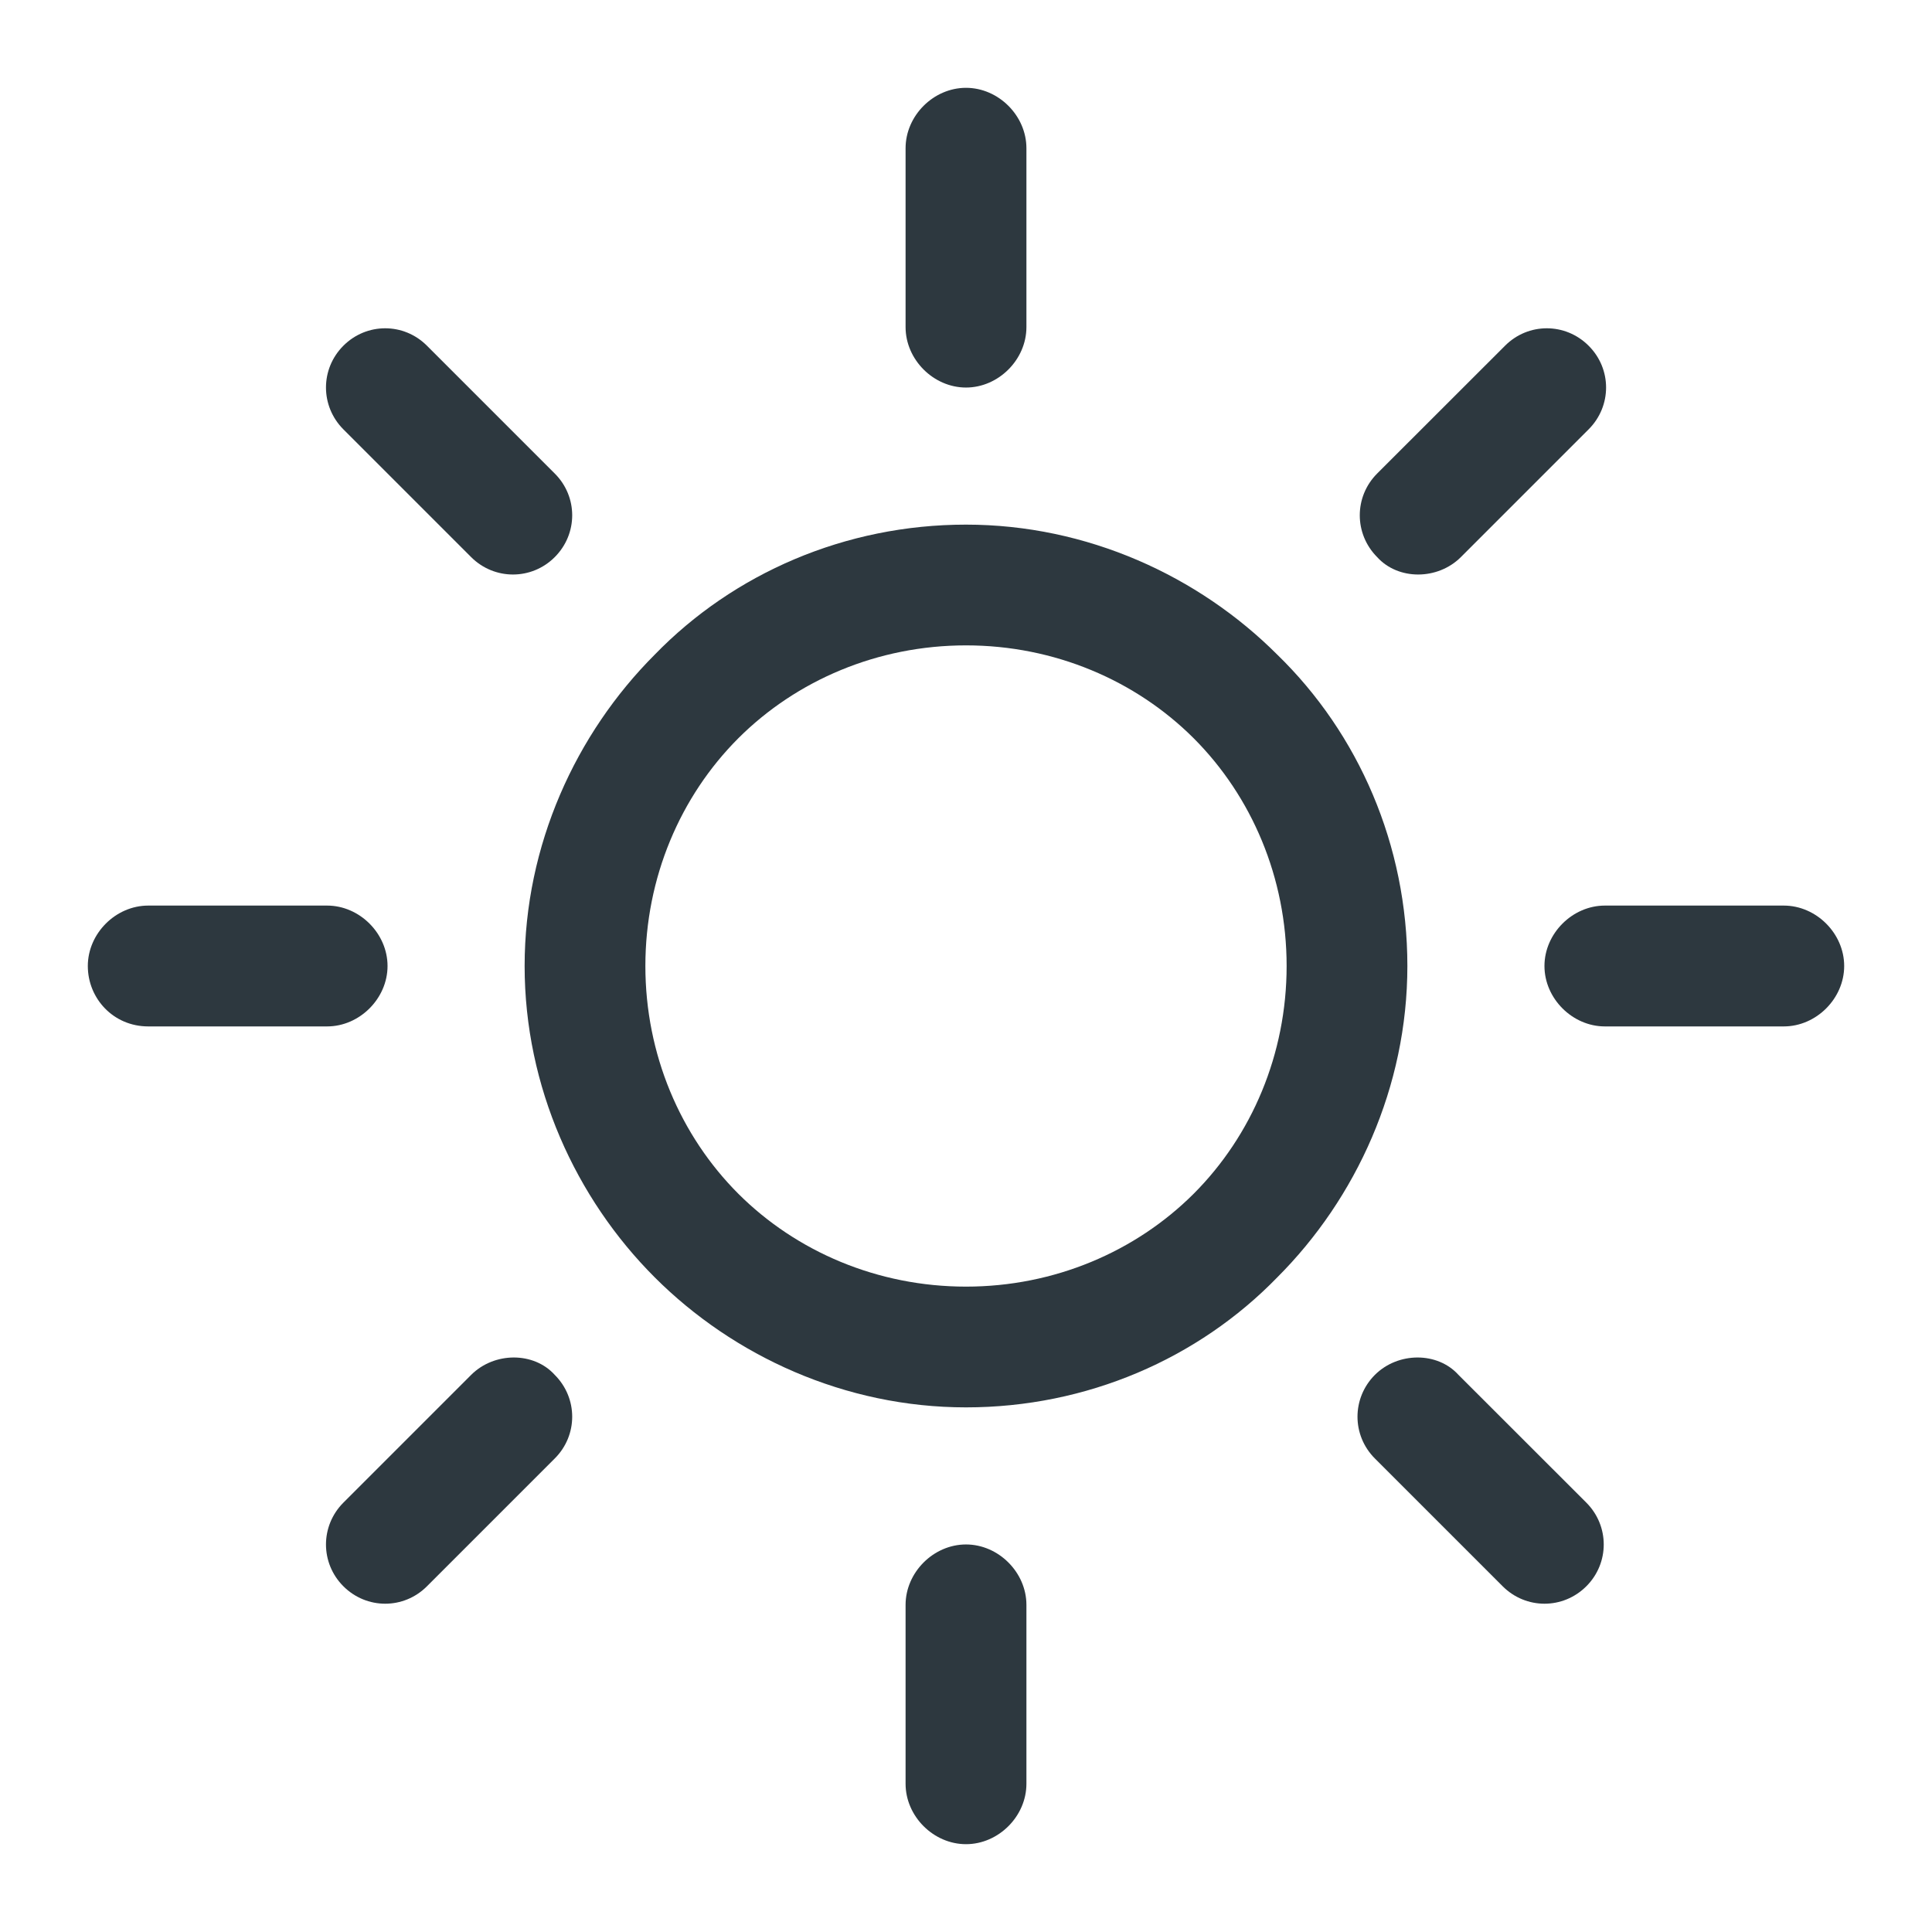
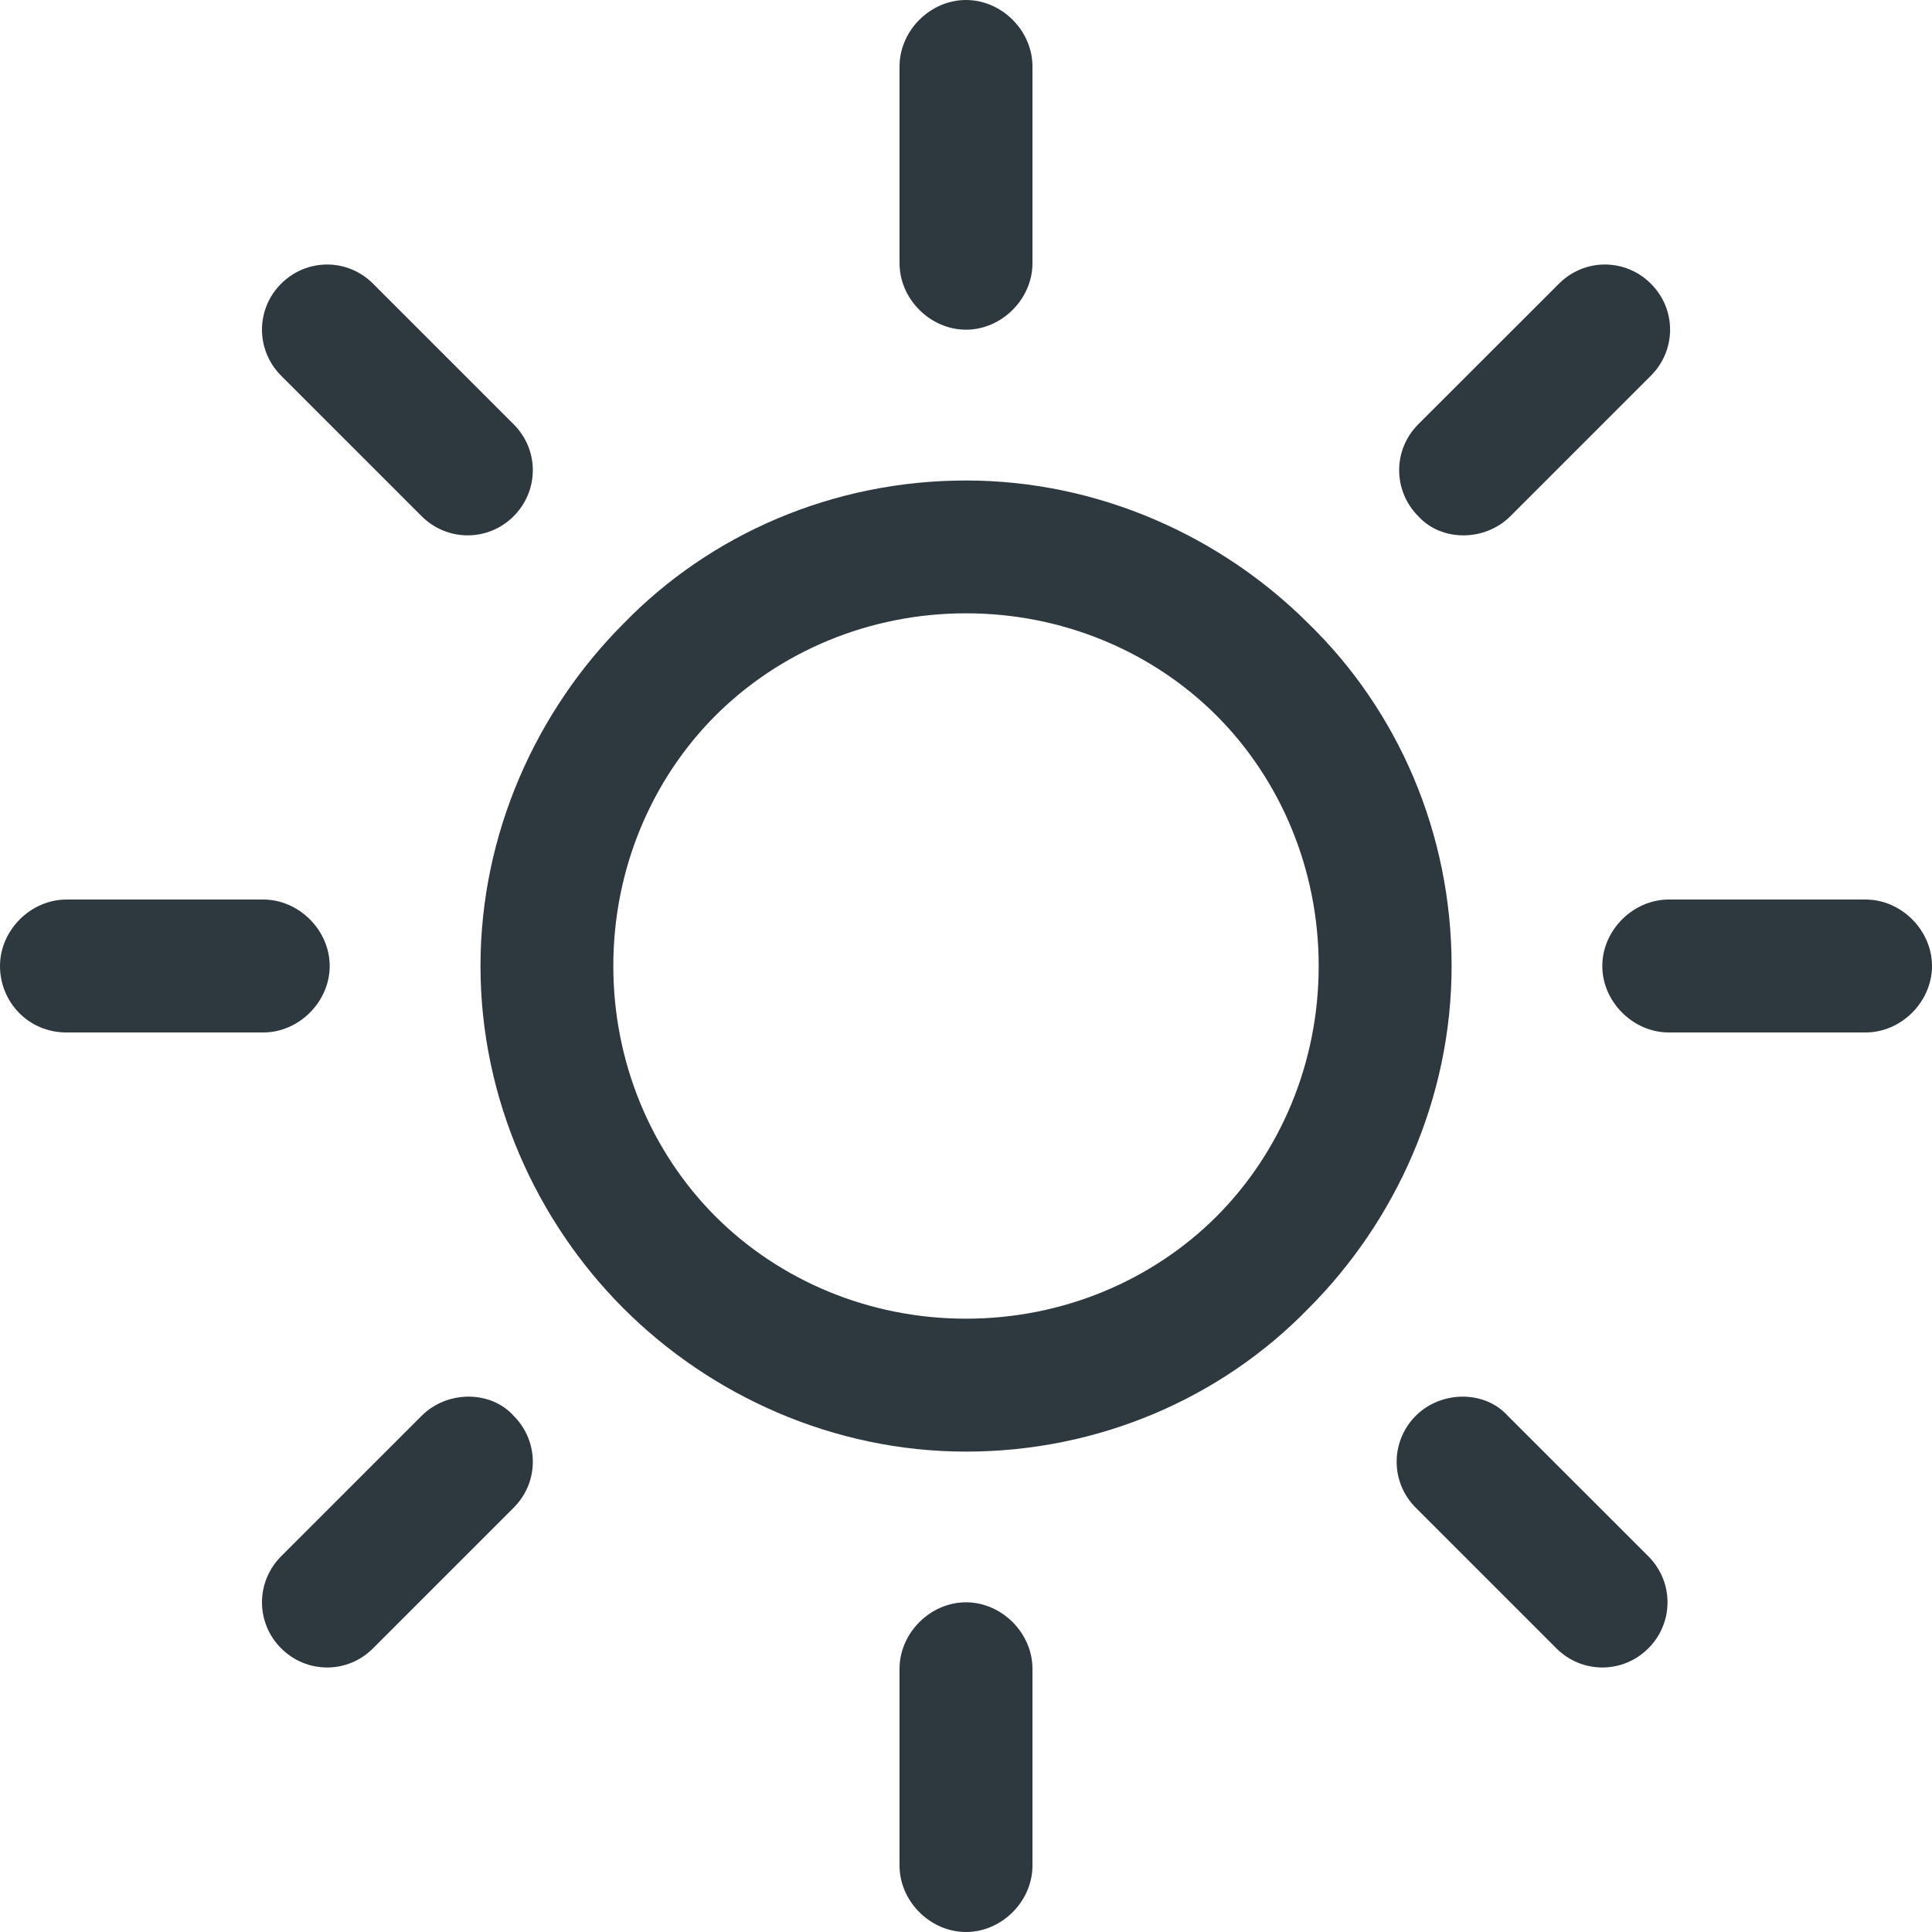
- <svg xmlns="http://www.w3.org/2000/svg" width="22" height="22" viewBox="0 0 22 22" fill="none">
-   <path d="M14.545 7.455C13.646 6.556 12.376 5.974 11 5.974C9.624 5.974 8.354 6.529 7.455 7.455C6.556 8.355 5.974 9.624 5.974 11C5.974 12.376 6.556 13.646 7.455 14.545C8.354 15.444 9.624 16.026 11 16.026C12.376 16.026 13.646 15.471 14.545 14.545C15.444 13.646 16.026 12.376 16.026 11C16.026 9.624 15.471 8.355 14.545 7.455ZM13.593 13.593C12.931 14.254 12.005 14.651 11 14.651C9.995 14.651 9.069 14.254 8.407 13.593C7.746 12.931 7.349 12.005 7.349 11C7.349 9.995 7.746 9.069 8.407 8.407C9.069 7.746 9.995 7.349 11 7.349C12.005 7.349 12.931 7.746 13.593 8.407C14.254 9.069 14.651 9.995 14.651 11C14.651 12.005 14.254 12.931 13.593 13.593Z" fill="#2D383F" />
-   <path d="M20.312 10.312H18.275C17.905 10.312 17.587 10.63 17.587 11C17.587 11.37 17.905 11.688 18.275 11.688H20.312C20.683 11.688 21 11.37 21 11C21 10.63 20.683 10.312 20.312 10.312Z" fill="#2D383F" />
-   <path d="M11 17.587C10.63 17.587 10.312 17.905 10.312 18.275V20.312C10.312 20.683 10.63 21 11 21C11.37 21 11.688 20.683 11.688 20.312V18.275C11.688 17.905 11.37 17.587 11 17.587Z" fill="#2D383F" />
-   <path d="M18.064 17.111L16.608 15.656C16.37 15.392 15.921 15.392 15.656 15.656C15.392 15.921 15.392 16.344 15.656 16.608L17.111 18.063C17.376 18.328 17.799 18.328 18.064 18.063C18.328 17.799 18.328 17.376 18.064 17.111Z" fill="#2D383F" />
-   <path d="M11 1C10.63 1 10.312 1.317 10.312 1.688V3.725C10.312 4.095 10.63 4.413 11 4.413C11.37 4.413 11.688 4.095 11.688 3.725V1.688C11.688 1.317 11.37 1 11 1Z" fill="#2D383F" />
-   <path d="M18.09 3.937C17.825 3.672 17.402 3.672 17.138 3.937L15.682 5.392C15.418 5.656 15.418 6.079 15.682 6.344C15.921 6.608 16.37 6.608 16.635 6.344L18.09 4.889C18.355 4.624 18.355 4.201 18.09 3.937Z" fill="#2D383F" />
-   <path d="M3.725 10.312H1.688C1.317 10.312 1 10.63 1 11C1 11.37 1.291 11.688 1.688 11.688H3.725C4.095 11.688 4.413 11.37 4.413 11C4.413 10.63 4.095 10.312 3.725 10.312Z" fill="#2D383F" />
-   <path d="M6.317 15.656C6.079 15.392 5.63 15.392 5.365 15.656L3.91 17.111C3.646 17.376 3.646 17.799 3.91 18.063C4.175 18.328 4.598 18.328 4.862 18.063L6.317 16.608C6.582 16.344 6.582 15.921 6.317 15.656Z" fill="#2D383F" />
-   <path d="M6.317 5.392L4.862 3.937C4.598 3.672 4.175 3.672 3.91 3.937C3.646 4.201 3.646 4.624 3.91 4.889L5.365 6.344C5.63 6.608 6.053 6.608 6.317 6.344C6.582 6.079 6.582 5.656 6.317 5.392Z" fill="#2D383F" />
+ <svg xmlns="http://www.w3.org/2000/svg" width="20" height="20" viewBox="0 0 20 20" fill="none">
+   <path d="M13.545 6.455C12.646 5.556 11.376 4.974 10 4.974C8.624 4.974 7.354 5.529 6.455 6.455C5.556 7.355 4.974 8.624 4.974 10C4.974 11.376 5.556 12.646 6.455 13.545C7.354 14.444 8.624 15.027 10 15.027C11.376 15.027 12.646 14.471 13.545 13.545C14.444 12.646 15.027 11.376 15.027 10C15.027 8.624 14.471 7.355 13.545 6.455ZM12.593 12.593C11.931 13.254 11.005 13.651 10 13.651C8.995 13.651 8.069 13.254 7.407 12.593C6.746 11.931 6.349 11.005 6.349 10C6.349 8.995 6.746 8.069 7.407 7.407C8.069 6.746 8.995 6.349 10 6.349C11.005 6.349 11.931 6.746 12.593 7.407C13.254 8.069 13.651 8.995 13.651 10C13.651 11.005 13.254 11.931 12.593 12.593Z" fill="#2D383F" />
+   <path d="M19.312 9.312H17.275C16.905 9.312 16.587 9.63 16.587 10C16.587 10.37 16.905 10.688 17.275 10.688H19.312C19.683 10.688 20 10.37 20 10C20 9.63 19.683 9.312 19.312 9.312Z" fill="#2D383F" />
+   <path d="M10 16.587C9.63 16.587 9.312 16.905 9.312 17.275V19.312C9.312 19.683 9.63 20 10 20C10.37 20 10.688 19.683 10.688 19.312V17.275C10.688 16.905 10.37 16.587 10 16.587Z" fill="#2D383F" />
+   <path d="M17.064 16.111L15.608 14.656C15.37 14.392 14.921 14.392 14.656 14.656C14.392 14.921 14.392 15.344 14.656 15.608L16.111 17.063C16.376 17.328 16.799 17.328 17.064 17.063C17.328 16.799 17.328 16.376 17.064 16.111Z" fill="#2D383F" />
+   <path d="M10 0C9.63 0 9.312 0.317 9.312 0.688V2.725C9.312 3.095 9.63 3.413 10 3.413C10.37 3.413 10.688 3.095 10.688 2.725V0.688C10.688 0.317 10.37 0 10 0Z" fill="#2D383F" />
+   <path d="M17.09 2.937C16.825 2.672 16.402 2.672 16.138 2.937L14.682 4.392C14.418 4.656 14.418 5.079 14.682 5.344C14.921 5.608 15.37 5.608 15.635 5.344L17.09 3.889C17.355 3.624 17.355 3.201 17.09 2.937Z" fill="#2D383F" />
+   <path d="M2.725 9.312H0.688C0.317 9.312 0 9.63 0 10C0 10.37 0.291 10.688 0.688 10.688H2.725C3.095 10.688 3.413 10.37 3.413 10C3.413 9.63 3.095 9.312 2.725 9.312Z" fill="#2D383F" />
+   <path d="M5.317 14.656C5.079 14.392 4.63 14.392 4.365 14.656L2.91 16.111C2.646 16.376 2.646 16.799 2.91 17.063C3.175 17.328 3.598 17.328 3.862 17.063L5.317 15.608C5.582 15.344 5.582 14.921 5.317 14.656Z" fill="#2D383F" />
+   <path d="M5.317 4.392L3.862 2.937C3.598 2.672 3.175 2.672 2.91 2.937C2.646 3.201 2.646 3.624 2.91 3.889L4.365 5.344C4.63 5.608 5.053 5.608 5.317 5.344C5.582 5.079 5.582 4.656 5.317 4.392Z" fill="#2D383F" />
</svg>
